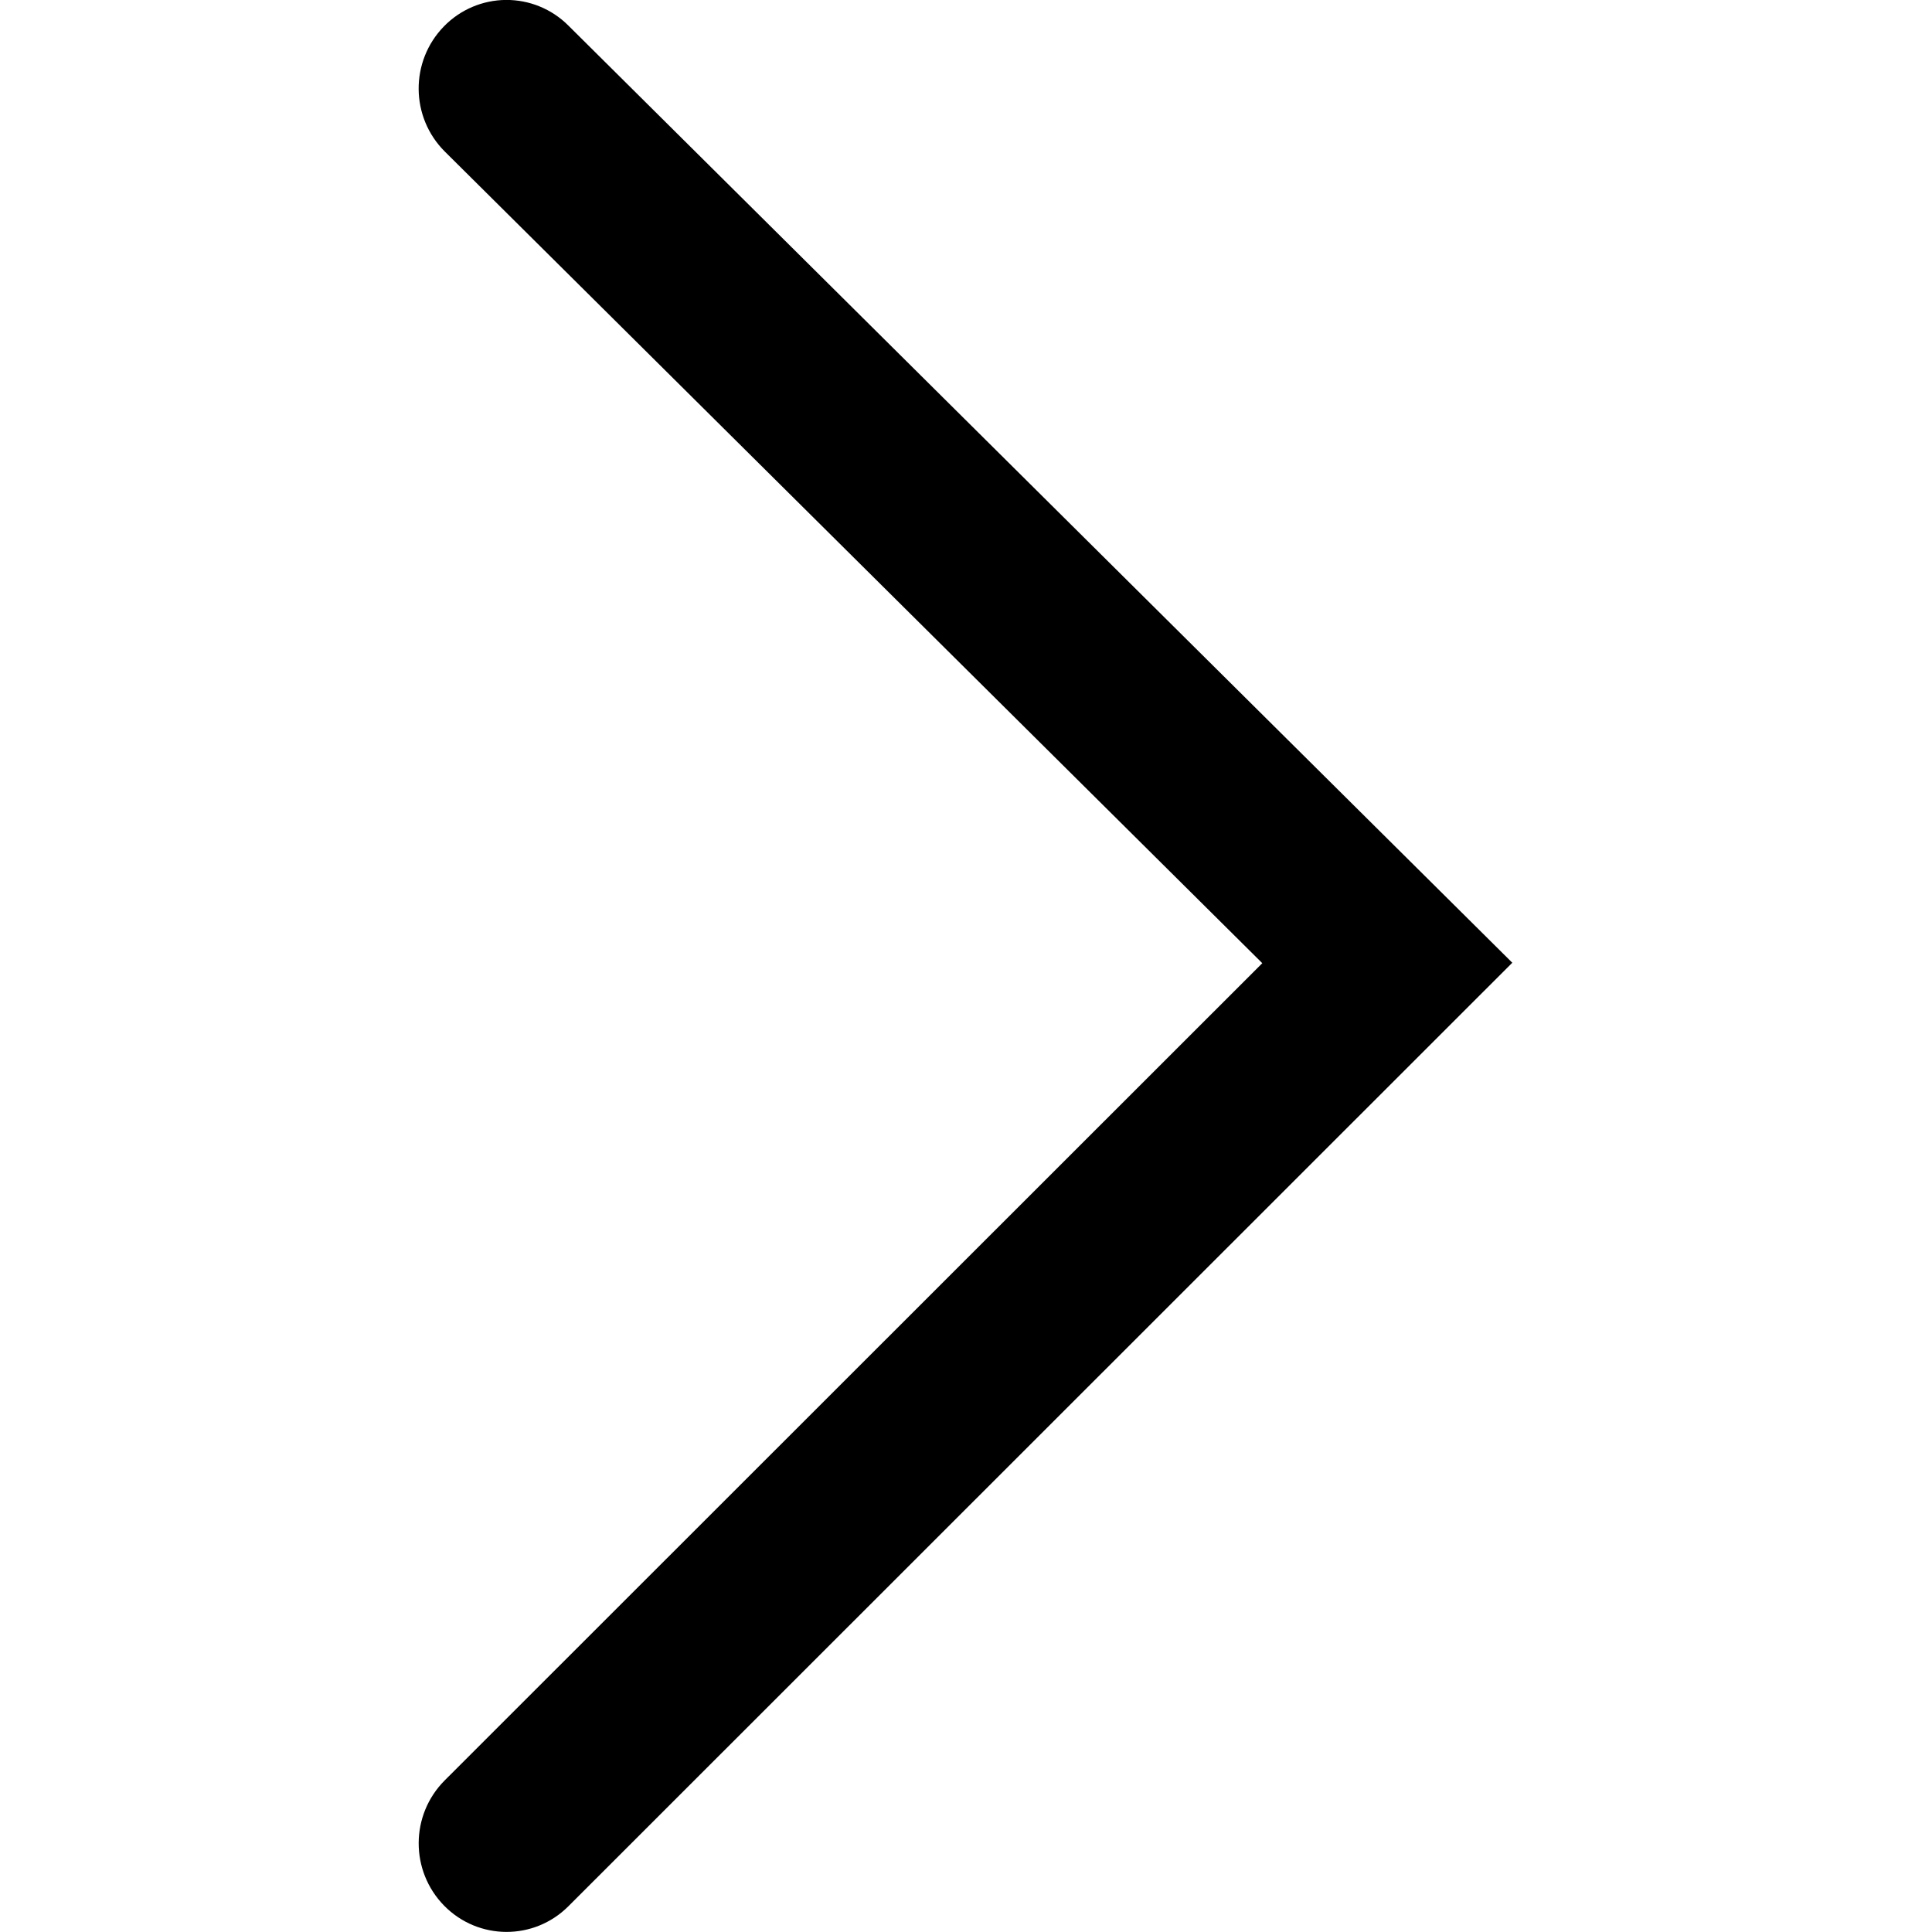
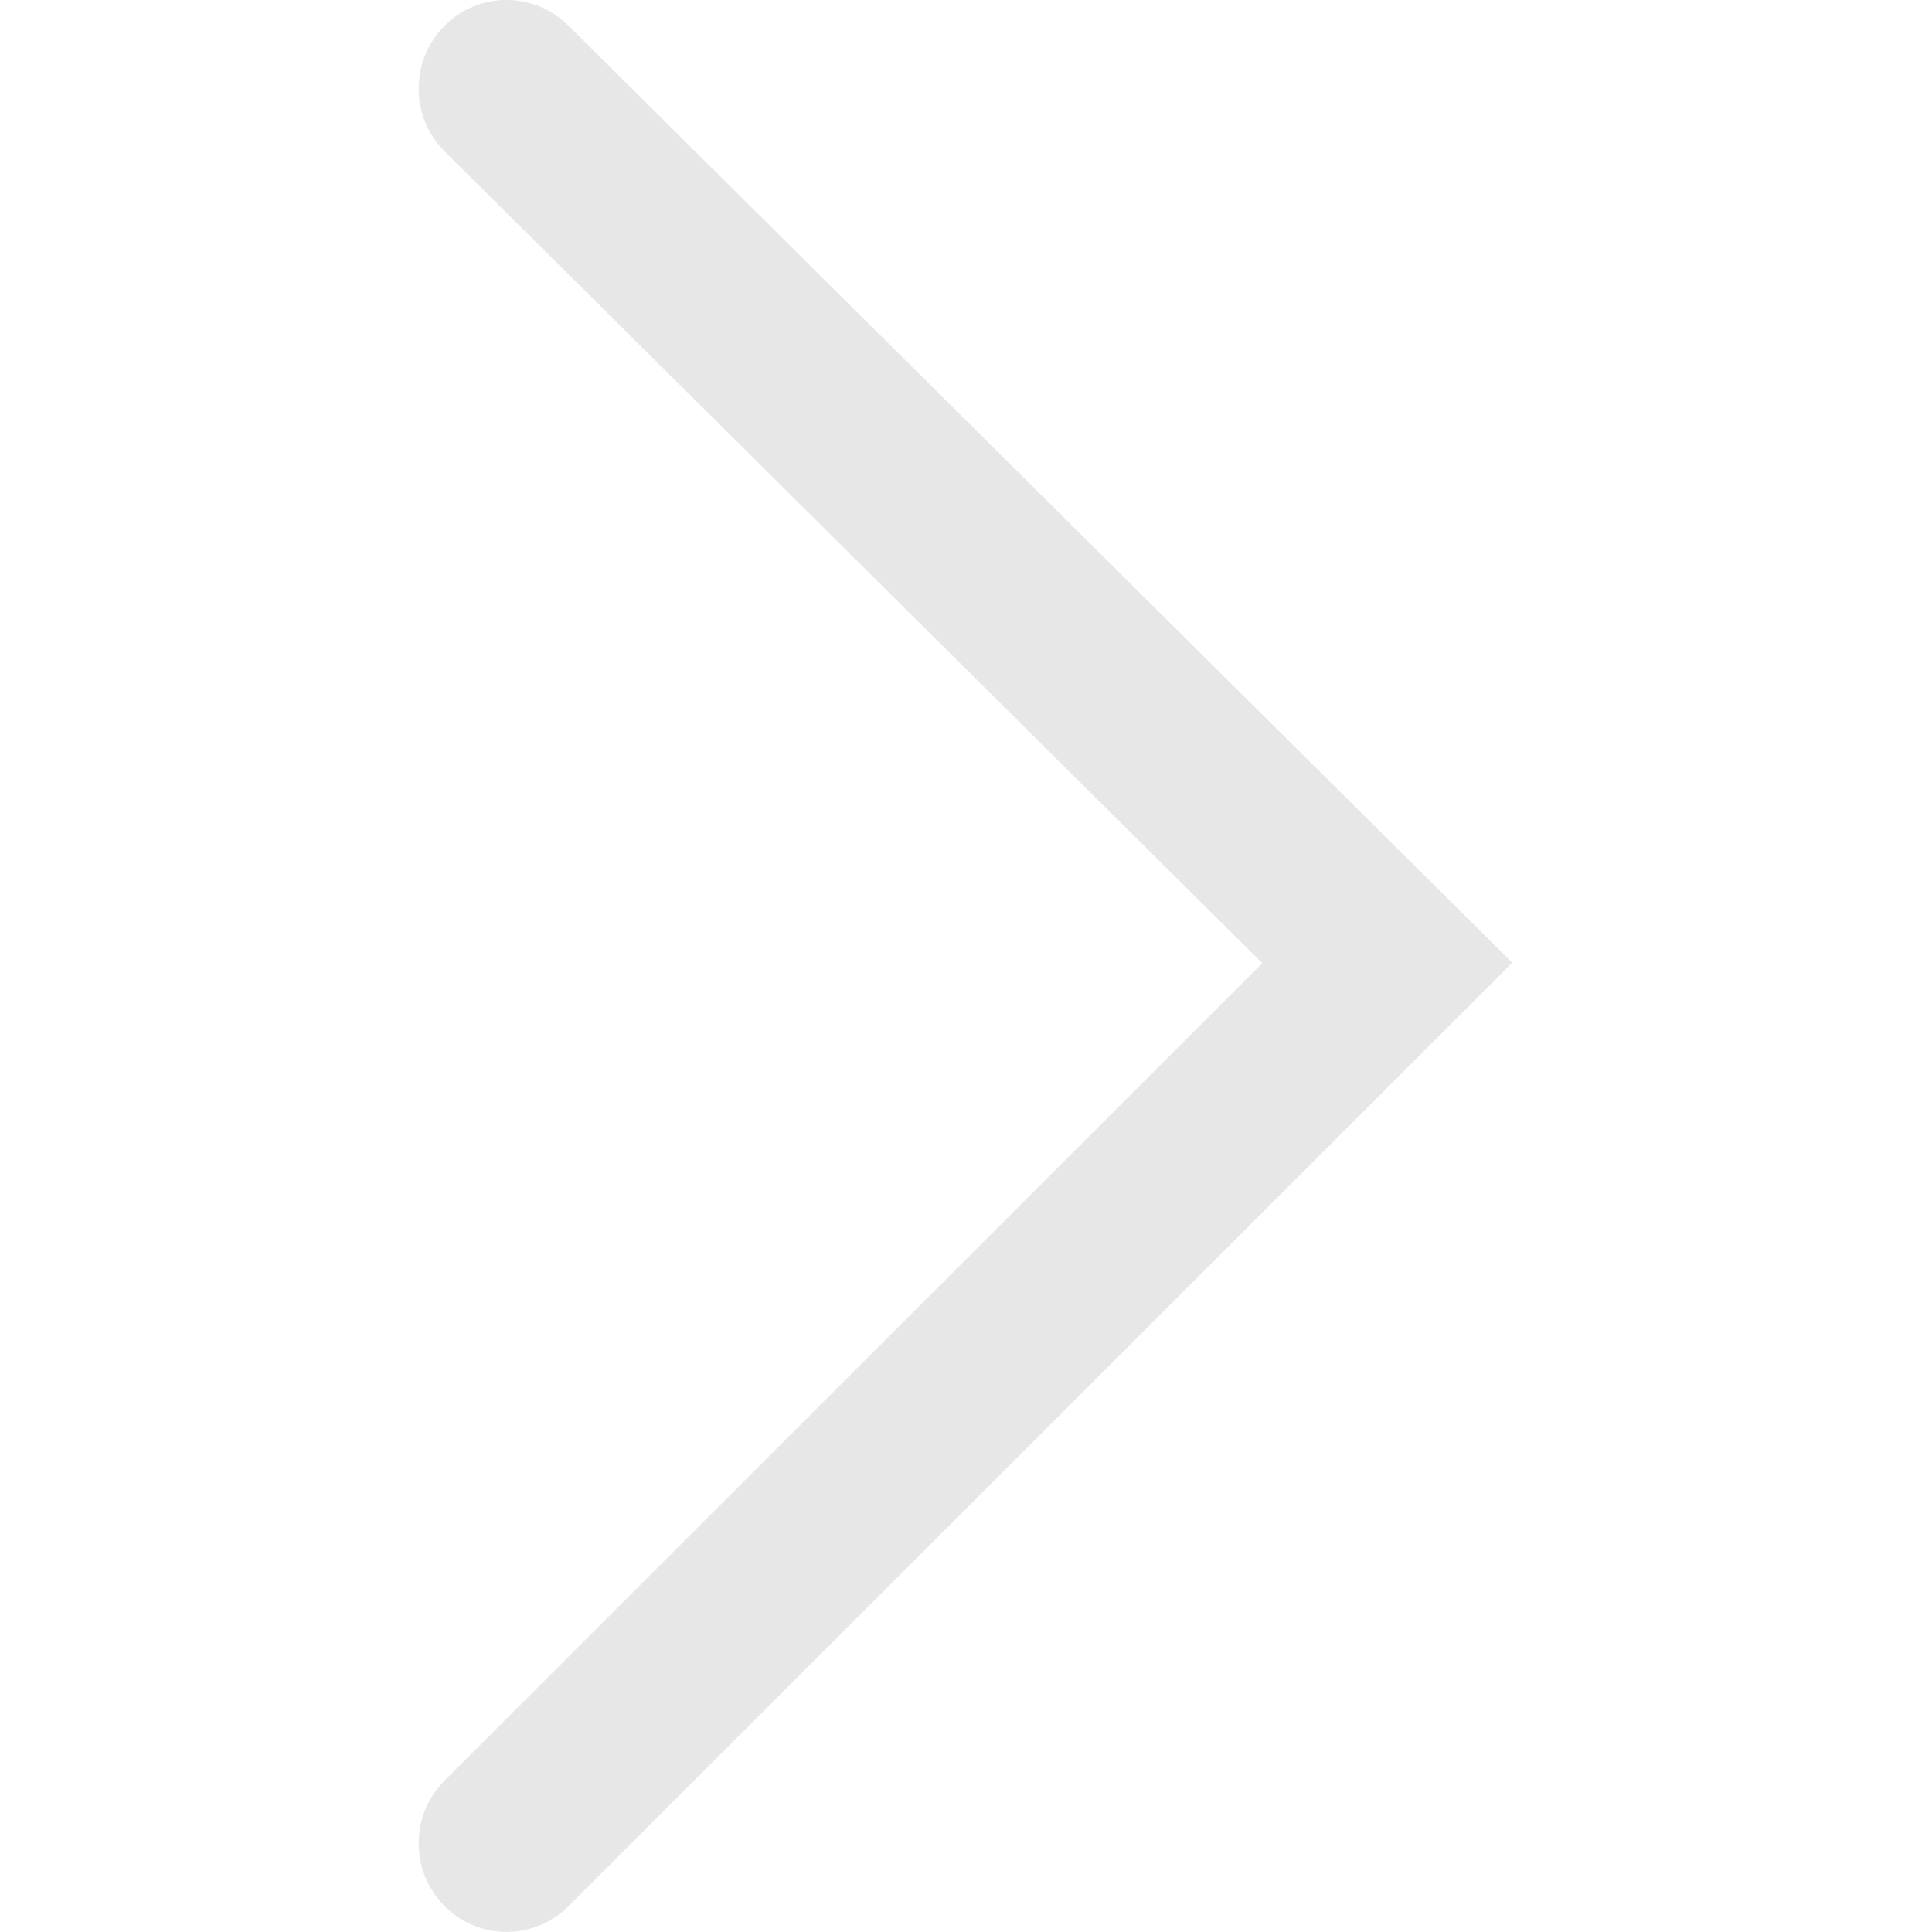
<svg xmlns="http://www.w3.org/2000/svg" t="1710575802993" class="icon" viewBox="0 0 1024 1024" version="1.1" p-id="4212" width="200" height="200">
-   <path d="M801.548 510.271L301.254 1010.361c-18.243 18.243-47.738 18.106-65.844-0.307a47.227 47.227 0 0 1 0.273-66.39l433.359-433.154L235.785 80.356A47.192 47.192 0 0 1 235.308 13.966 46.306 46.306 0 0 1 301.152 13.455l500.396 496.816z" fill="" p-id="4213" />
+   <path d="M801.548 510.271L301.254 1010.361c-18.243 18.243-47.738 18.106-65.844-0.307a47.227 47.227 0 0 1 0.273-66.39l433.359-433.154L235.785 80.356A47.192 47.192 0 0 1 235.308 13.966 46.306 46.306 0 0 1 301.152 13.455l500.396 496.816z" fill="rgba(192,192,192,0.368)" p-id="4213" />
</svg>
